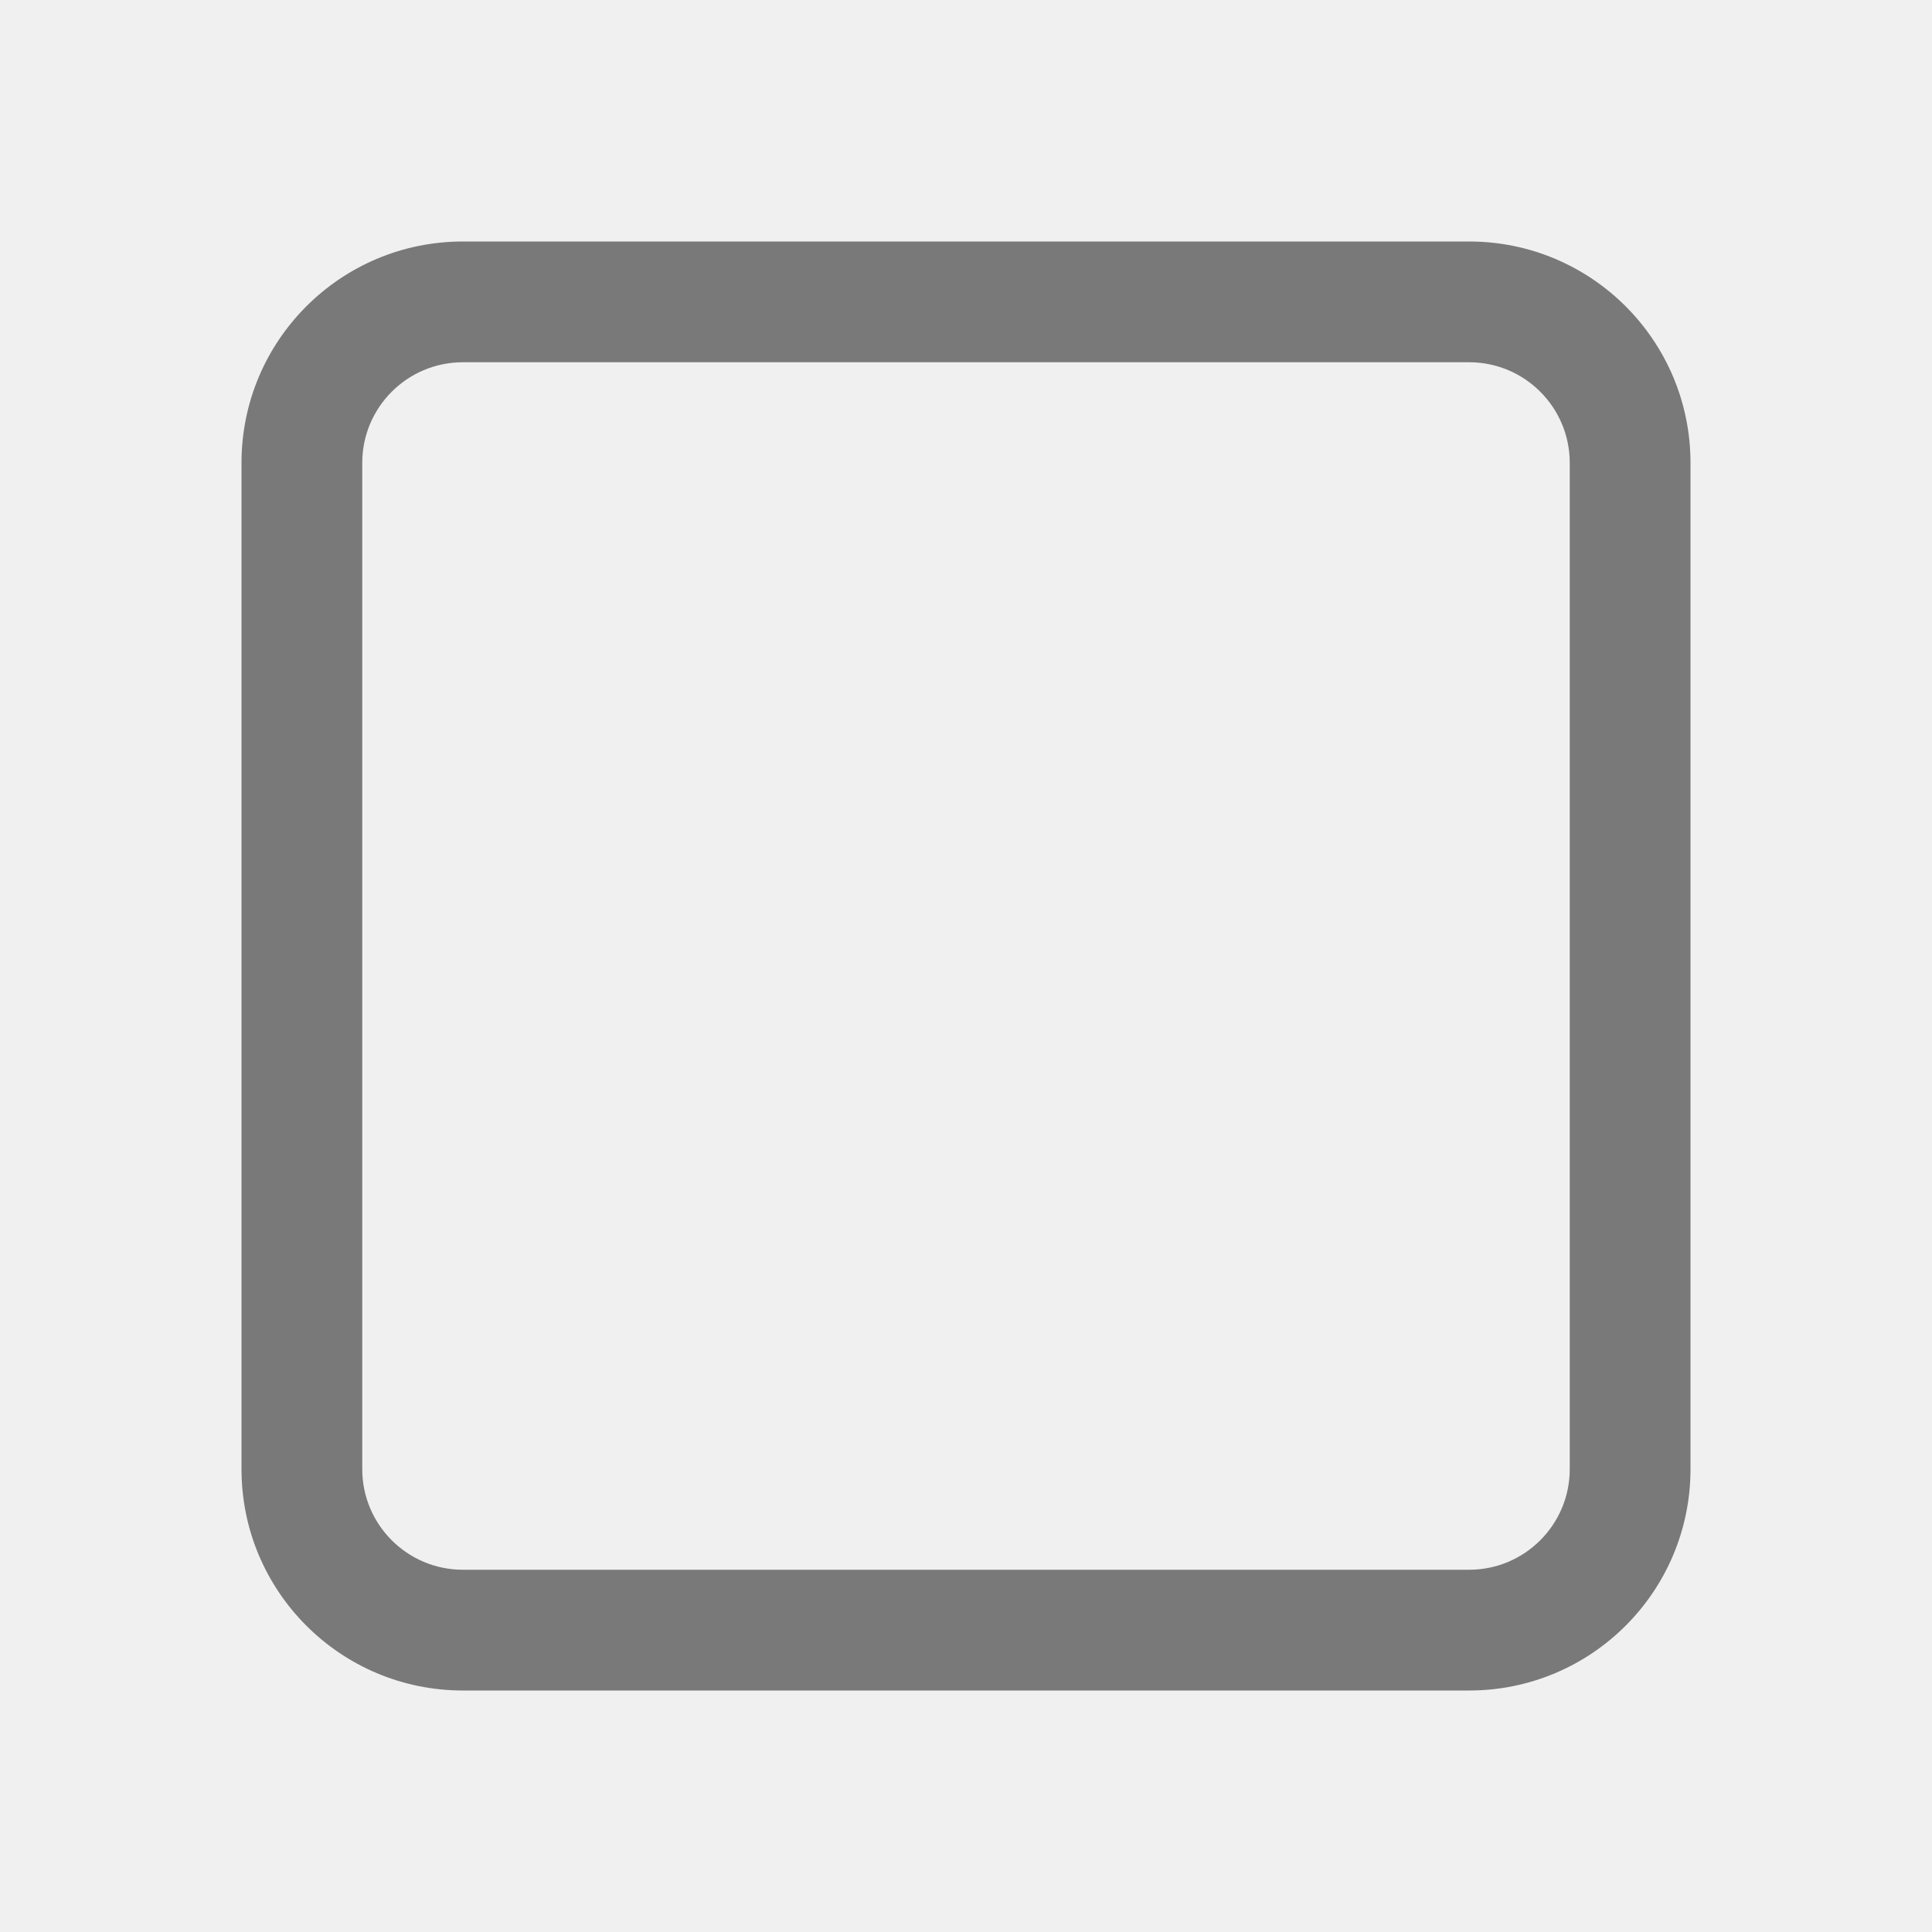
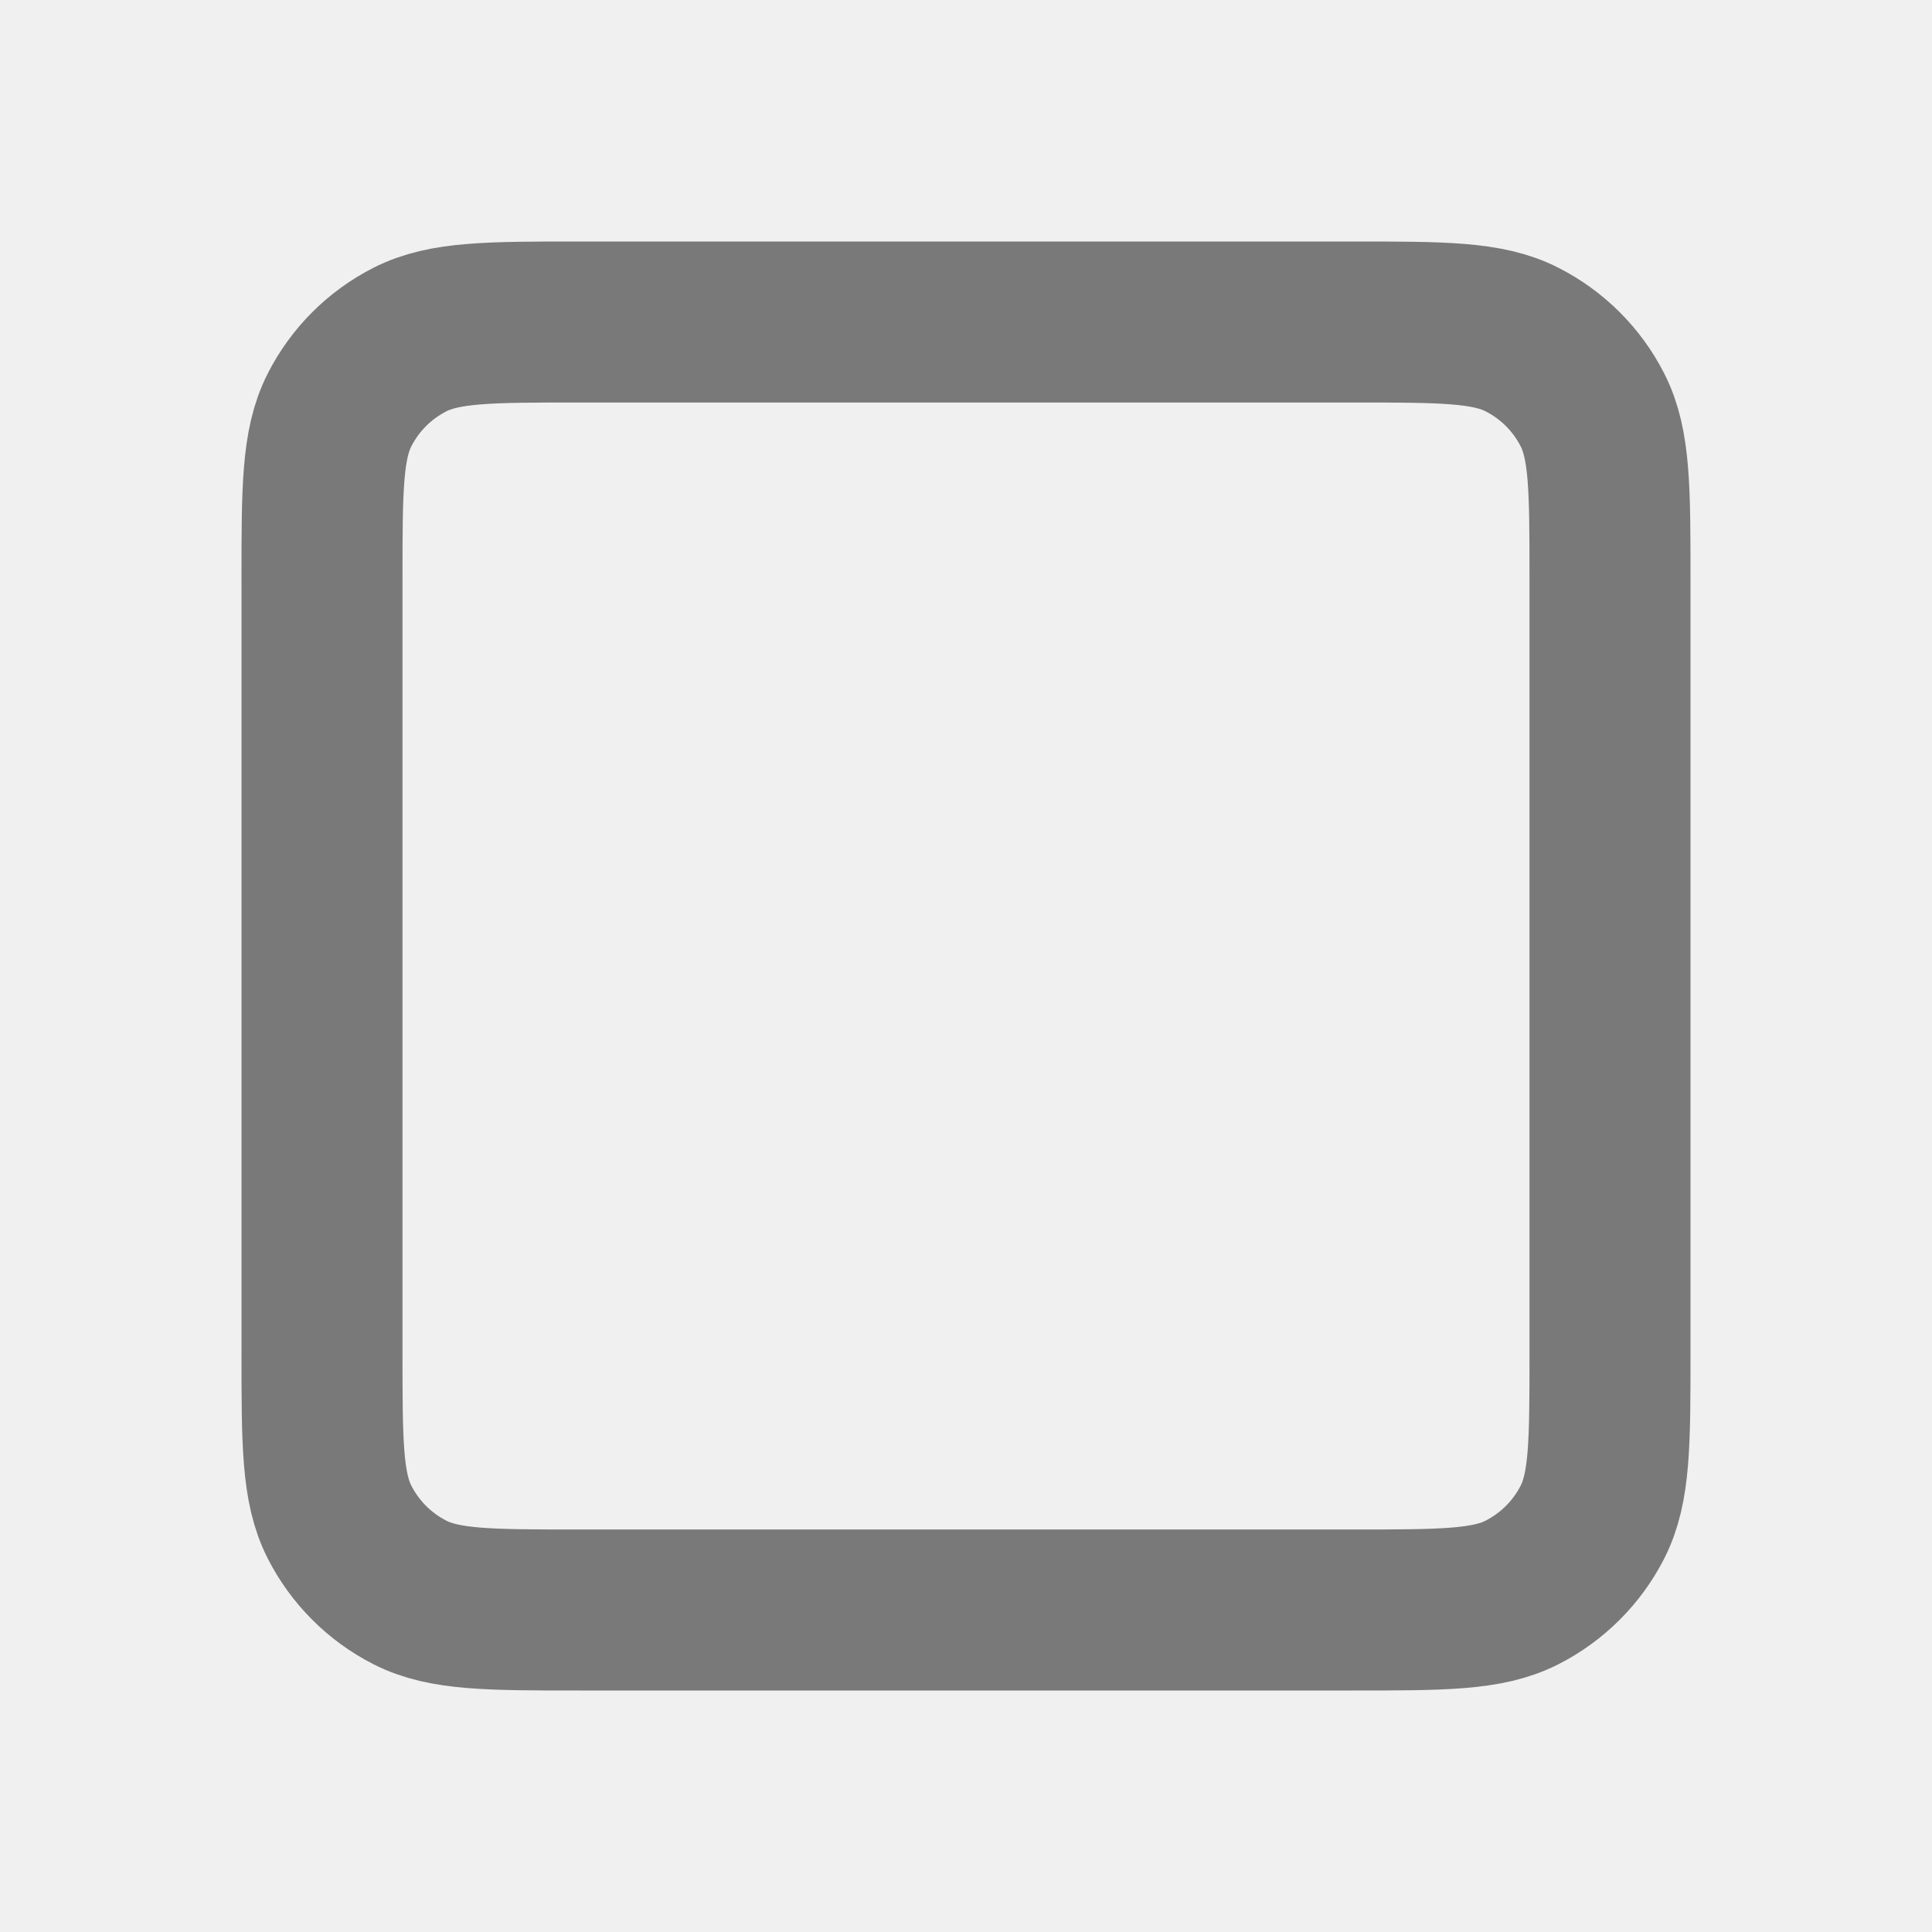
- <svg xmlns="http://www.w3.org/2000/svg" width="800" height="800" viewBox="0 0 24 24" version="1.1" fill="#000000" id="svg12">
-   <defs id="defs16" />
-   <g id="SVGRepo_iconCarrier" style="fill:#797979;fill-opacity:1;stroke:none;stroke-opacity:1">
-     <g id="🔍-Product-Icons" stroke="none" stroke-width="1" fill="none" fill-rule="evenodd" style="fill:#797979;fill-opacity:1;stroke:none;stroke-opacity:1">
-       <g id="ic_fluent_checkbox_unchecked_24_regular" fill="#ffffff" fill-rule="nonzero" style="fill:#797979;fill-opacity:1;stroke:none;stroke-opacity:1">
-         <path d="m 5.75,3 h 12.5 C 19.769,3 21,4.231 21,5.75 v 12.5 C 21,19.769 19.769,21 18.25,21 H 5.75 C 4.231,21 3,19.769 3,18.25 V 5.75 C 3,4.231 4.231,3 5.75,3 Z m 0,1.5 C 5.06,4.5 4.5,5.06 4.5,5.75 v 12.5 c 0,0.69 0.56,1.25 1.25,1.25 h 12.5 c 0.69,0 1.25,-0.56 1.25,-1.25 V 5.75 C 19.5,5.06 18.94,4.5 18.25,4.5 Z" id="🎨Color" style="fill:#797979;fill-opacity:1;stroke:none;stroke-opacity:1" />
-       </g>
+ <svg xmlns="http://www.w3.org/2000/svg" width="800px" height="800px" viewBox="0 0 24 24" fill="none">
+   <g id="SVGRepo_bgCarrier" stroke-width="0" />
+   <g id="SVGRepo_tracerCarrier" stroke-linecap="round" stroke-linejoin="round" />
+   <g id="SVGRepo_iconCarrier">
+     <g id="Interface / Checkbox_Unchecked">
+       <path id="Vector" d="M4 7.2V16.8C4 17.92 4 18.48 4.218 18.908C4.41 19.284 4.715 19.59 5.092 19.782C5.519 20 6.079 20 7.197 20H16.803C17.921 20 18.48 20 18.907 19.782C19.284 19.59 19.59 19.284 19.782 18.908C20 18.48 20 17.922 20 16.804V7.197C20 6.079 20 5.519 19.782 5.092C19.59 4.715 19.284 4.41 18.907 4.218C18.48 4 17.92 4 16.8 4H7.2C6.08 4 5.52 4 5.092 4.218C4.715 4.41 4.41 4.715 4.218 5.092C4 5.52 4 6.08 4 7.2Z" stroke="#797979" stroke-width="2" stroke-linecap="round" stroke-linejoin="round" />
    </g>
  </g>
</svg>
